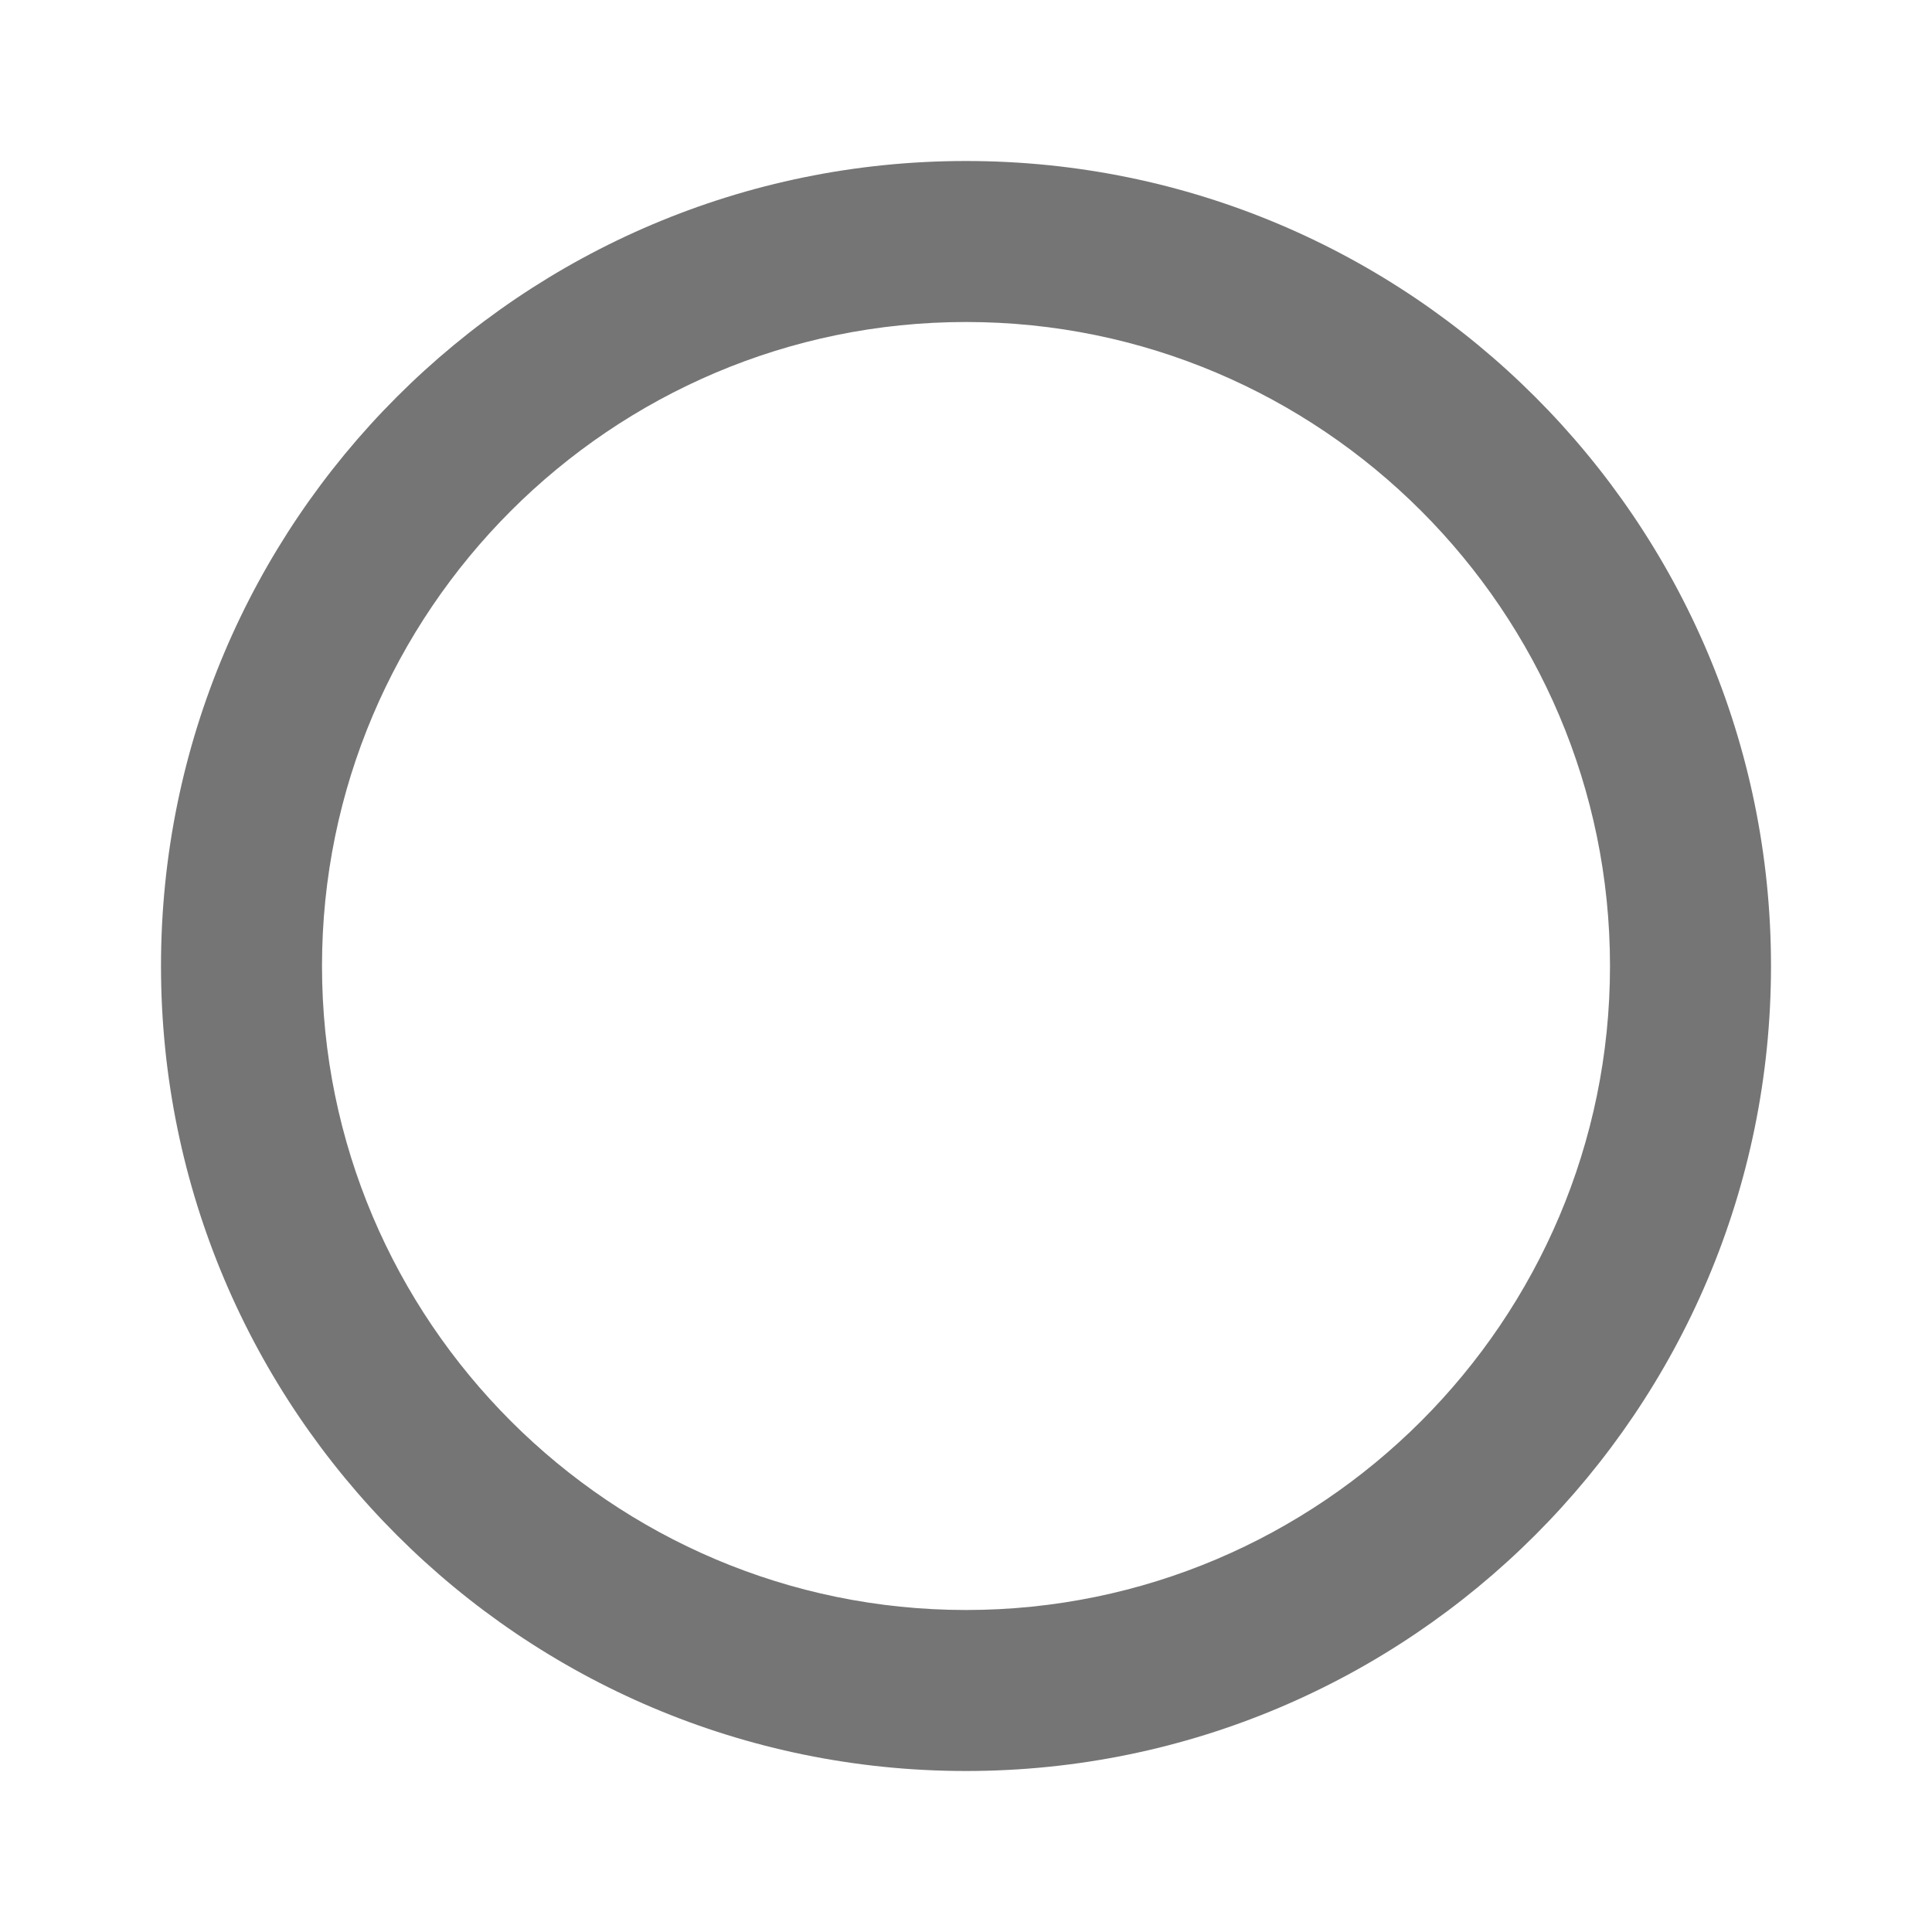
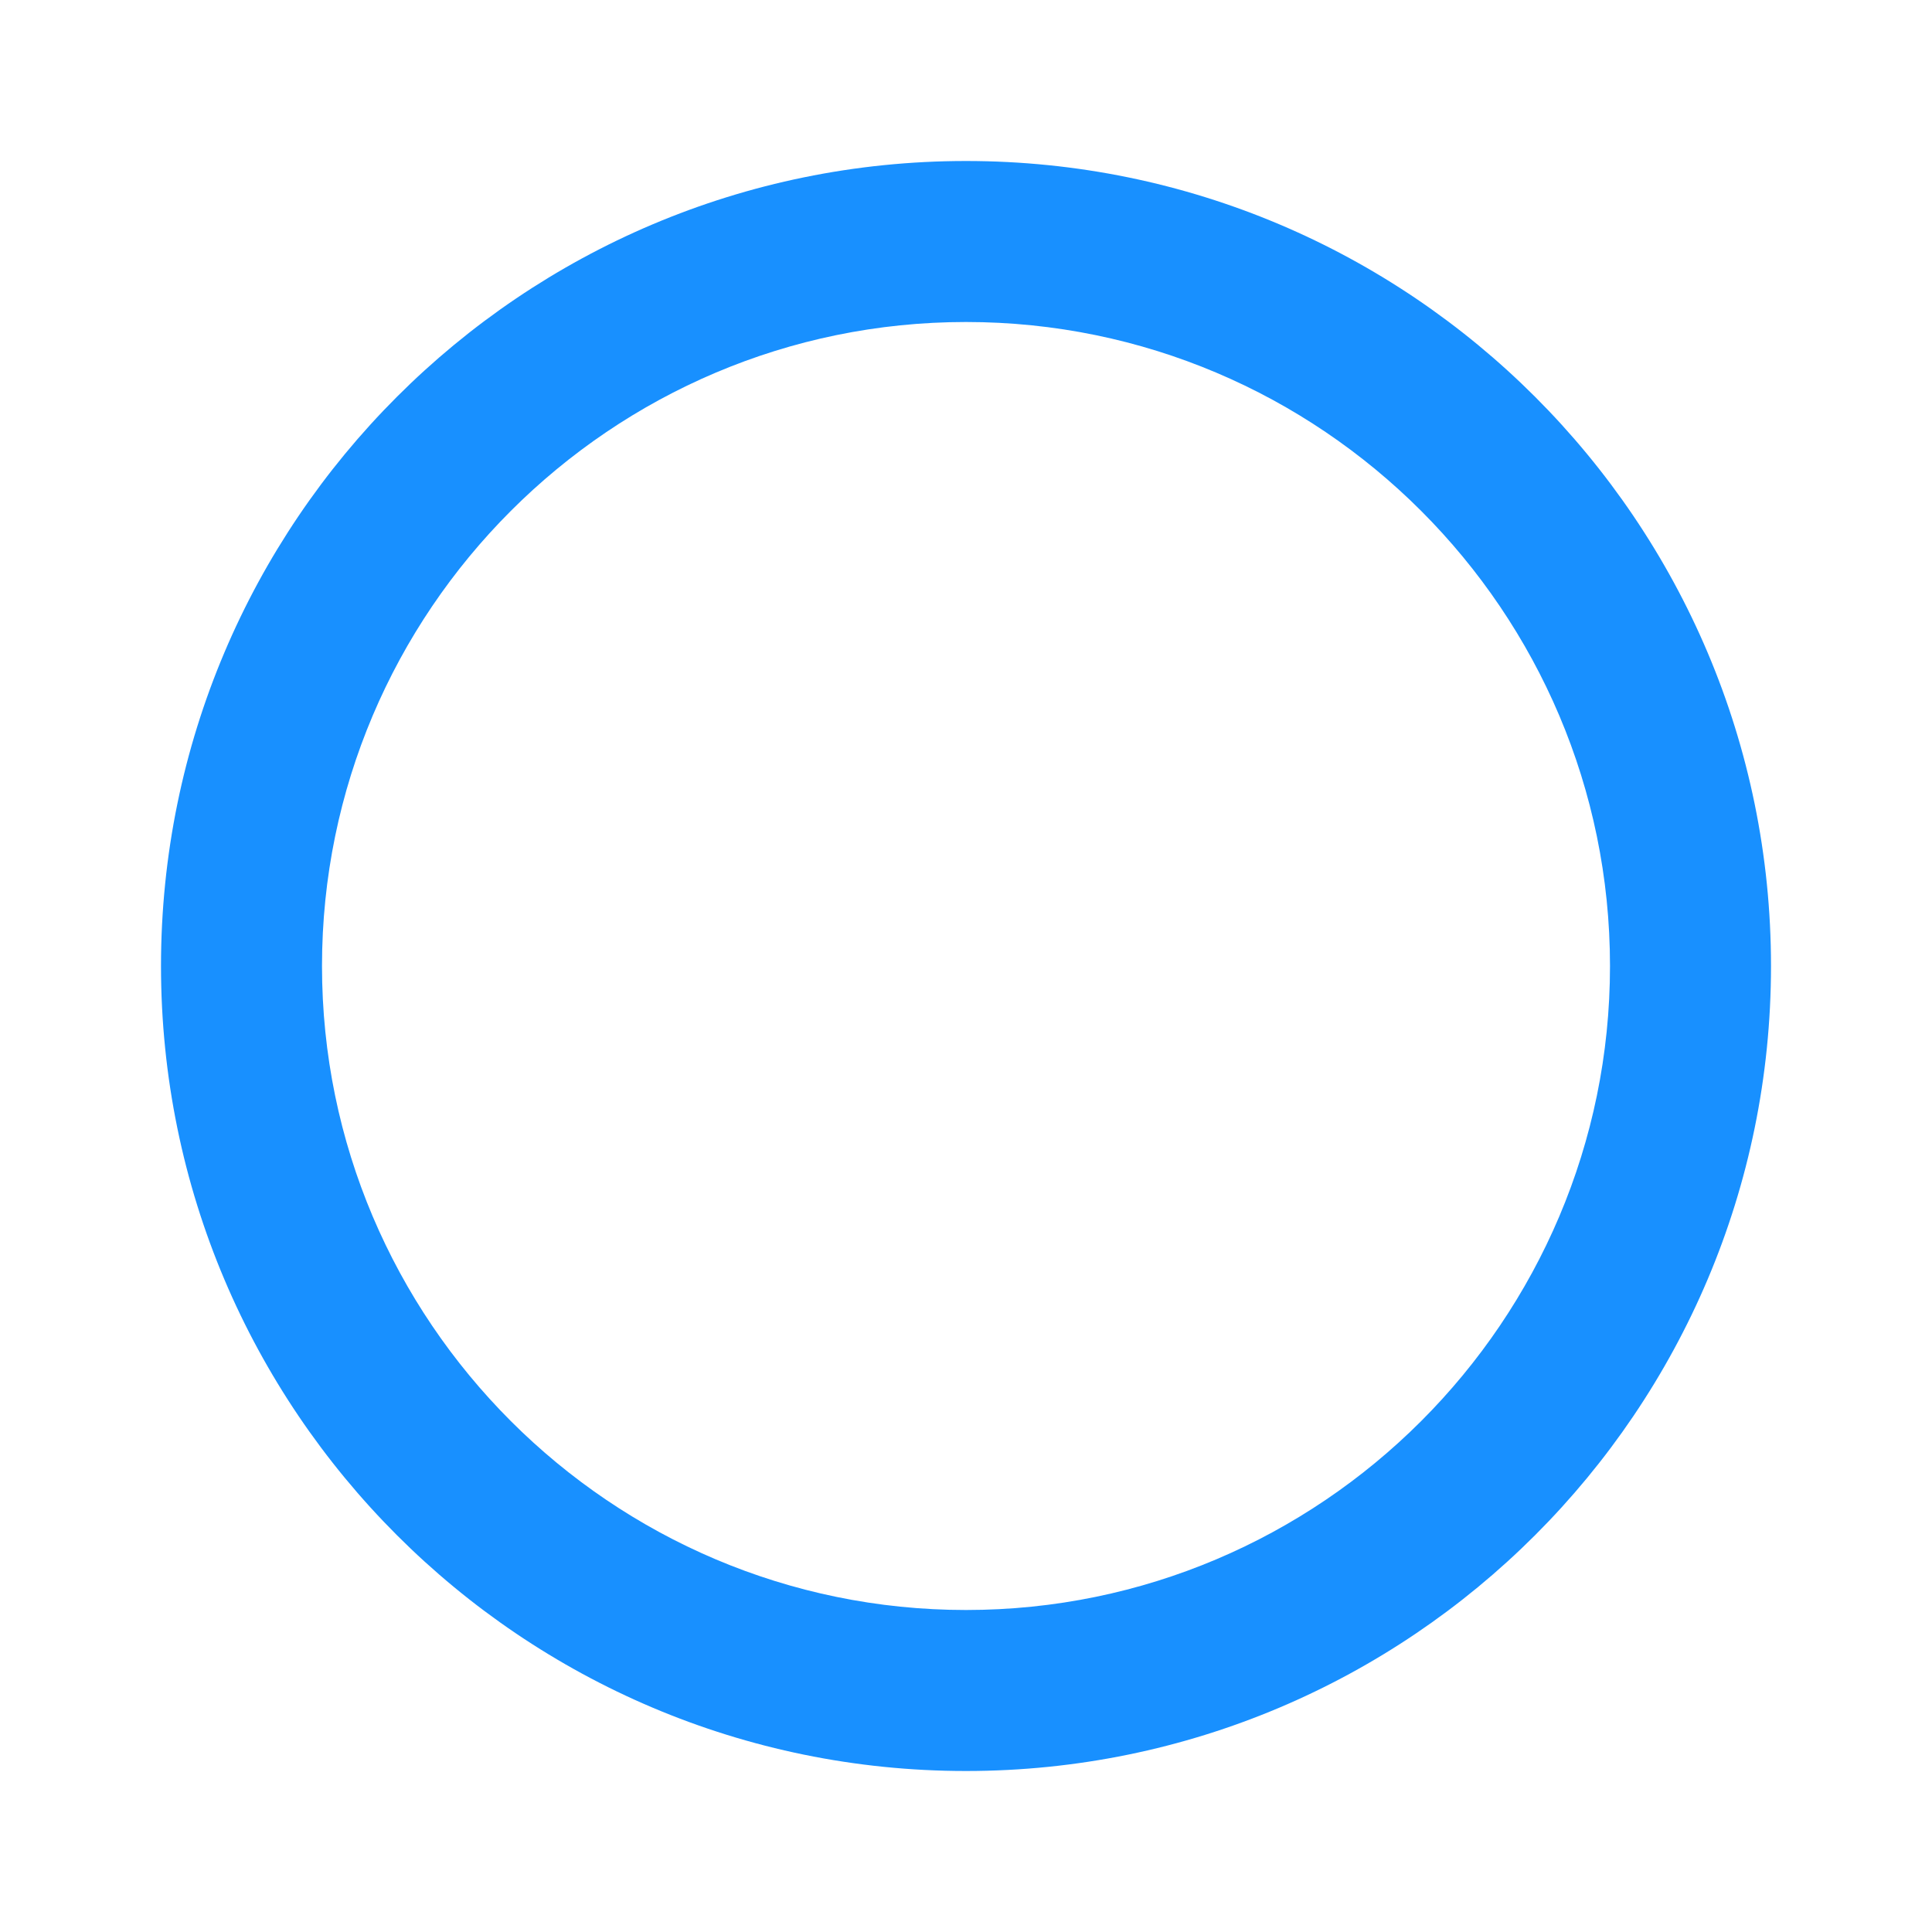
<svg xmlns="http://www.w3.org/2000/svg" width="24" height="24" viewBox="0 0 24 24" fill="none">
-   <path fill-rule="evenodd" clip-rule="evenodd" d="M2 12C2 6.48 6.48 2 12 2C17.52 2 22 6.48 22 12C22 17.52 17.52 22 12 22C6.48 22 2 17.52 2 12ZM4 12C4 16.41 7.59 20 12 20C16.41 20 20 16.41 20 12C20 7.59 16.41 4 12 4C7.59 4 4 7.59 4 12Z" fill="black" fill-opacity="0.54" />
+   <path fill-rule="evenodd" clip-rule="evenodd" d="M2 12C2 6.48 6.48 2 12 2C17.52 2 22 6.48 22 12C22 17.52 17.52 22 12 22C6.48 22 2 17.52 2 12ZM4 12C4 16.41 7.59 20 12 20C16.41 20 20 16.41 20 12C20 7.59 16.41 4 12 4C7.59 4 4 7.59 4 12Z" fill="#1890FF" fill-opacity="1" />
</svg>
